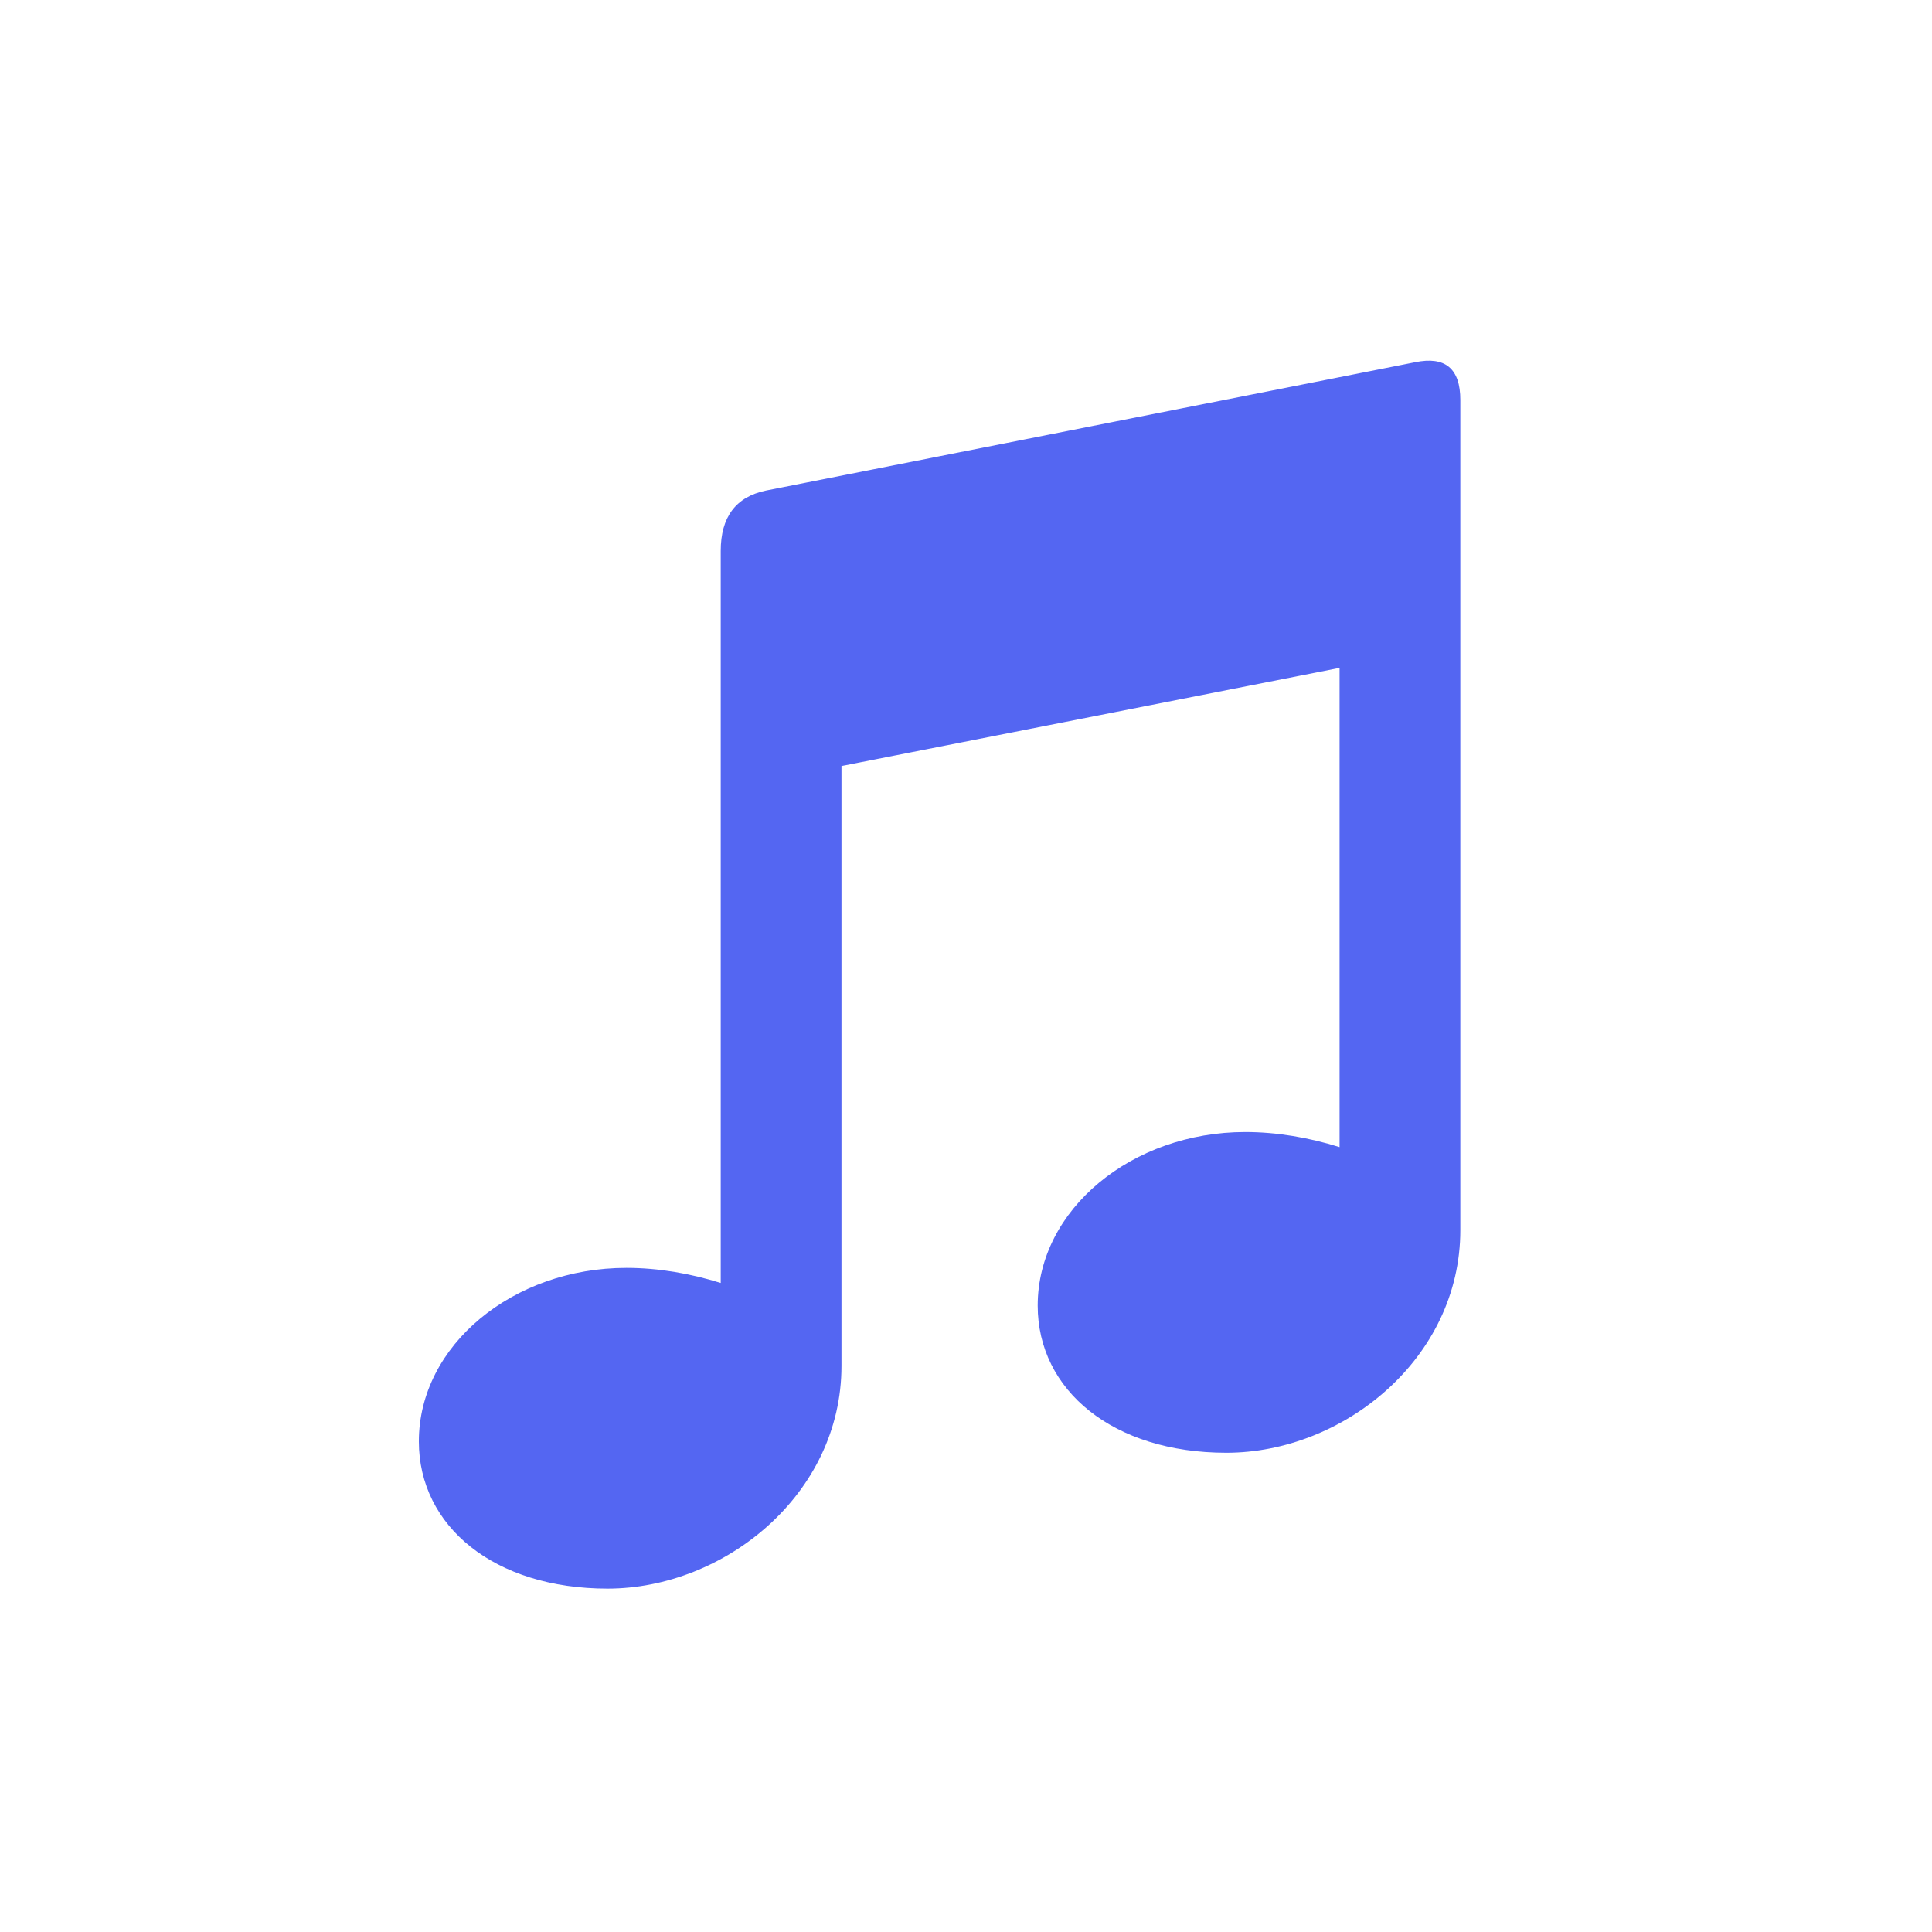
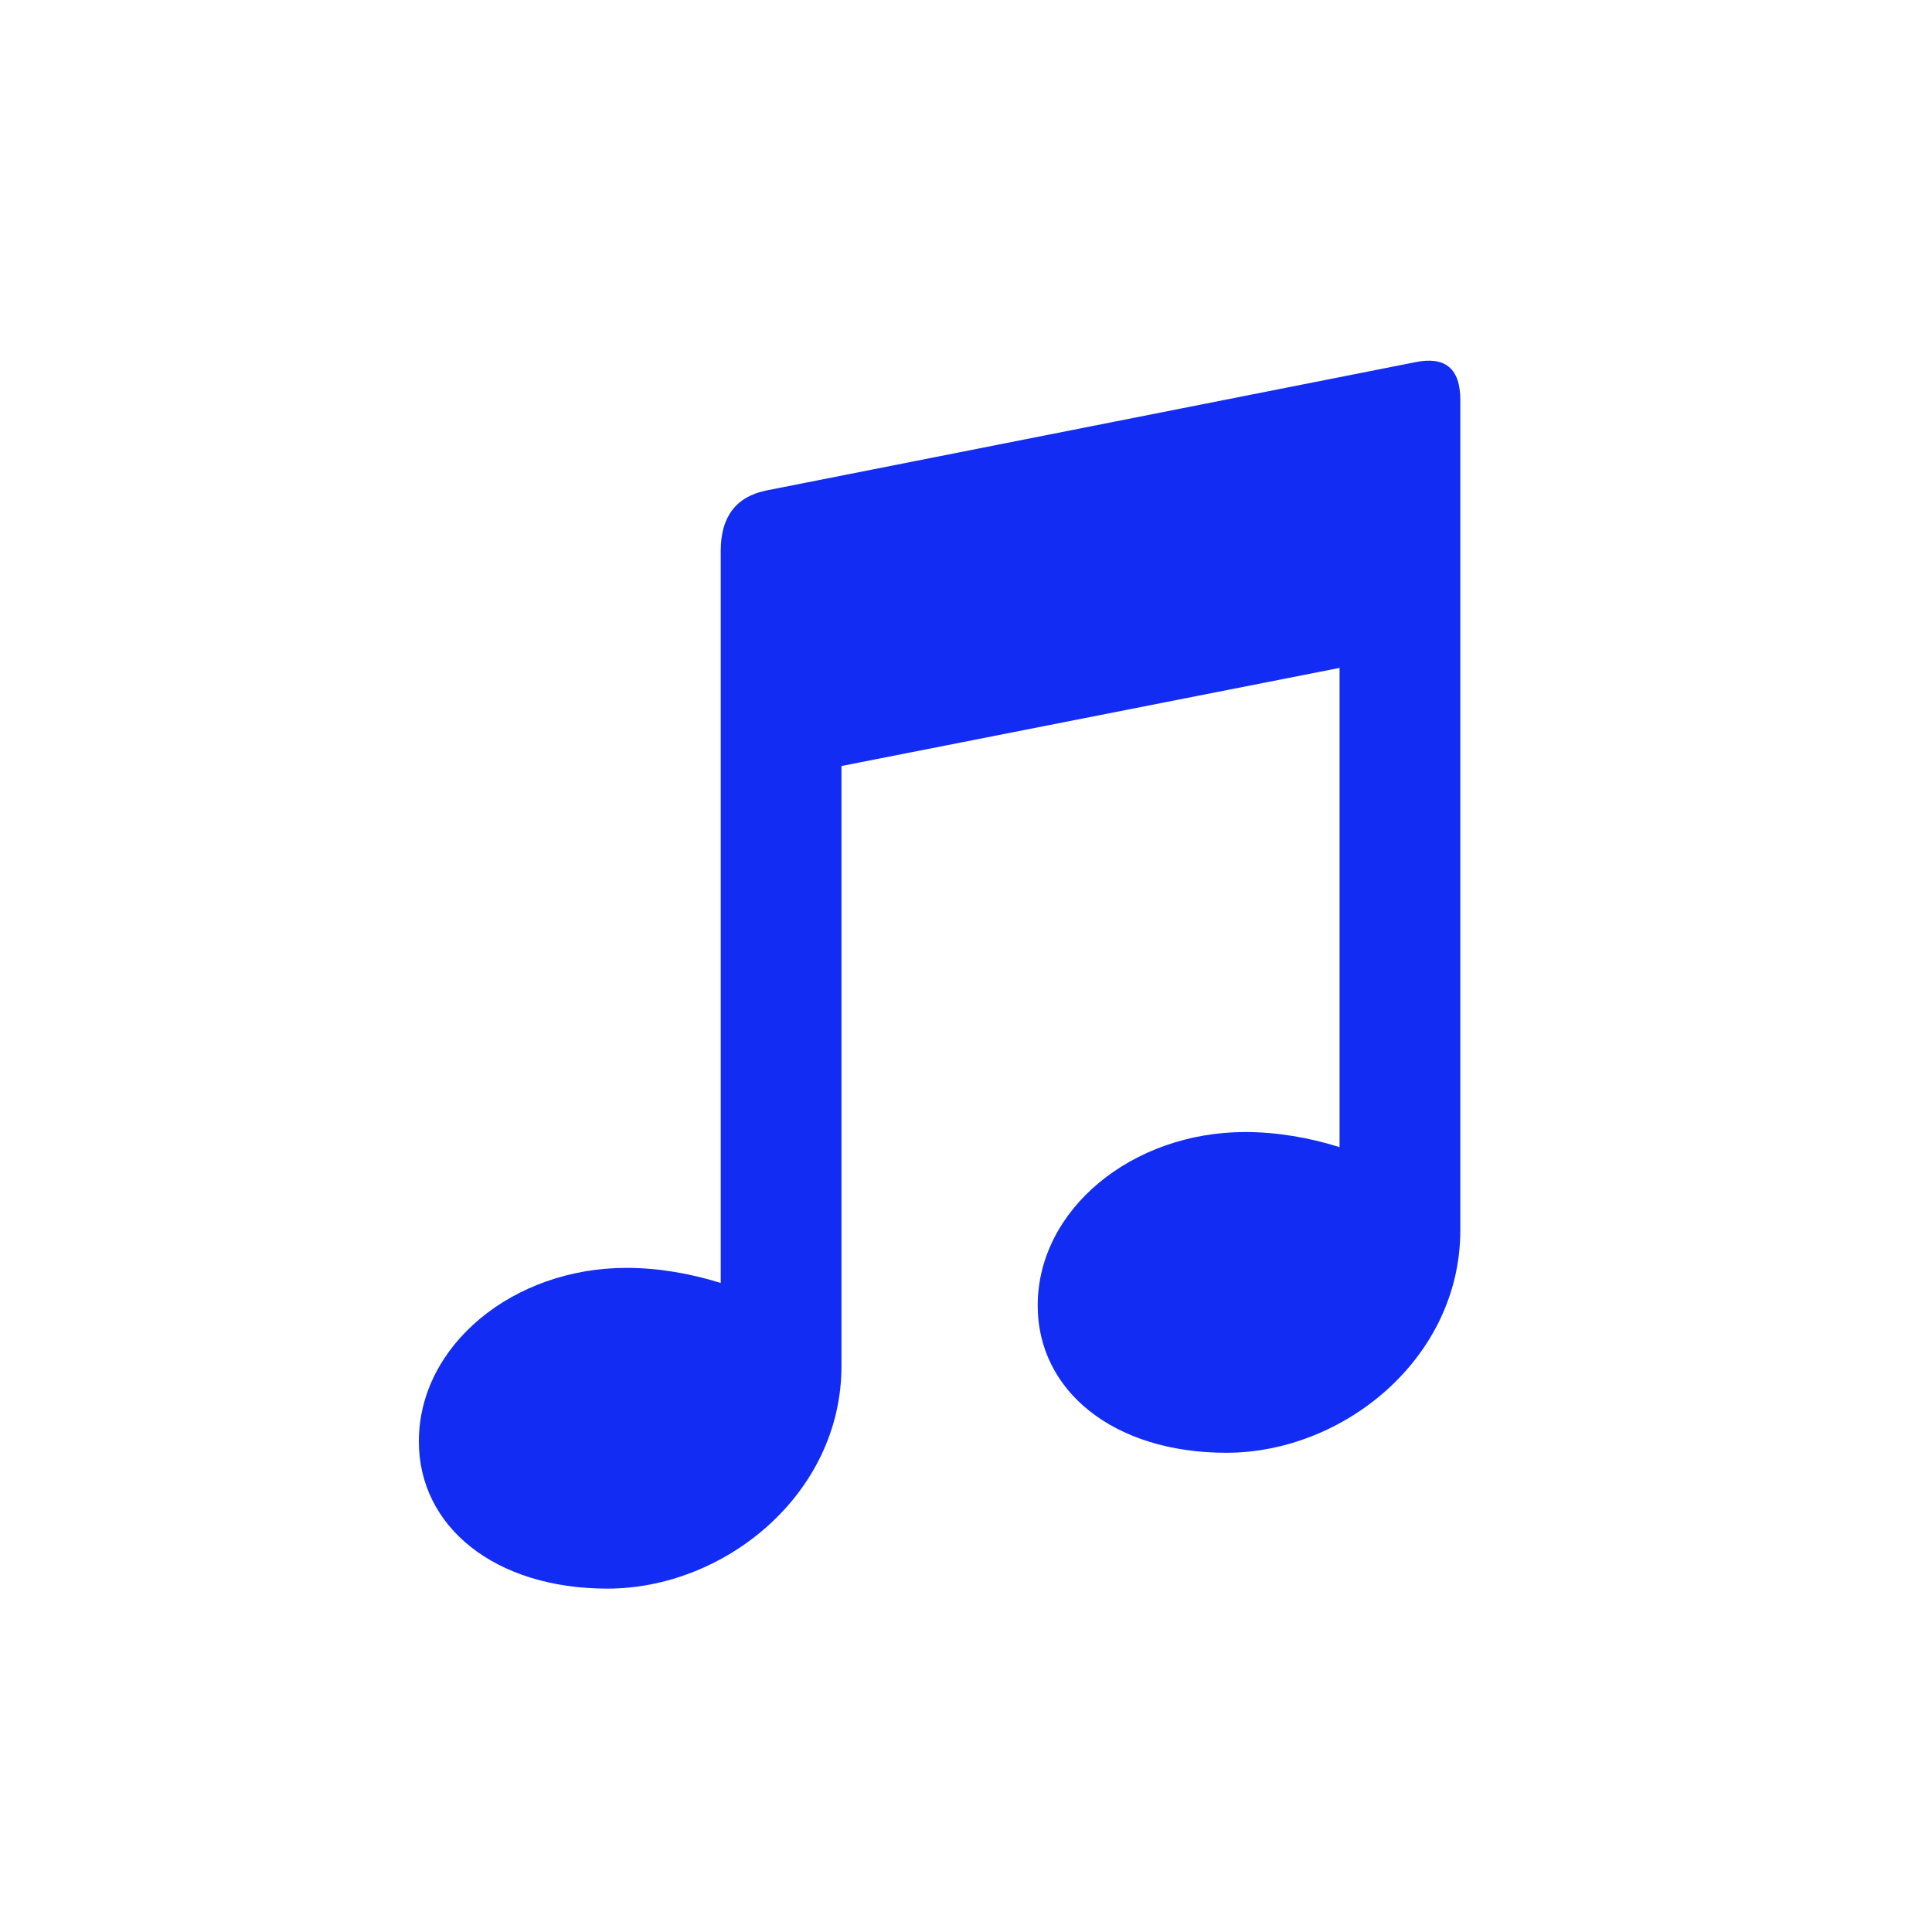
<svg xmlns="http://www.w3.org/2000/svg" width="1024" height="1024" viewBox="0 0 1024 1024">
-   <path d="M 406 260 L 750 192 Q 774 187 774 212 V 652 C 774 720 712 770 650 770 C 590 770 550 737 550 692 C 550 641 600 600 660 600 C 677 600 694 603 710 608 V 354 L 446 406 V 724 C 446 792 384 842 322 842 C 262 842 222 809 222 764 C 222 713 272 672 332 672 C 349 672 366 675 382 680 V 292 Q 382 265 406 260 Z" fill="#5466F2" />
+   <path d="M 406 260 L 750 192 Q 774 187 774 212 V 652 C 774 720 712 770 650 770 C 590 770 550 737 550 692 C 550 641 600 600 660 600 C 677 600 694 603 710 608 V 354 L 446 406 V 724 C 446 792 384 842 322 842 C 262 842 222 809 222 764 C 222 713 272 672 332 672 C 349 672 366 675 382 680 V 292 Q 382 265 406 260 Z" fill="#122CF3" />
</svg>
